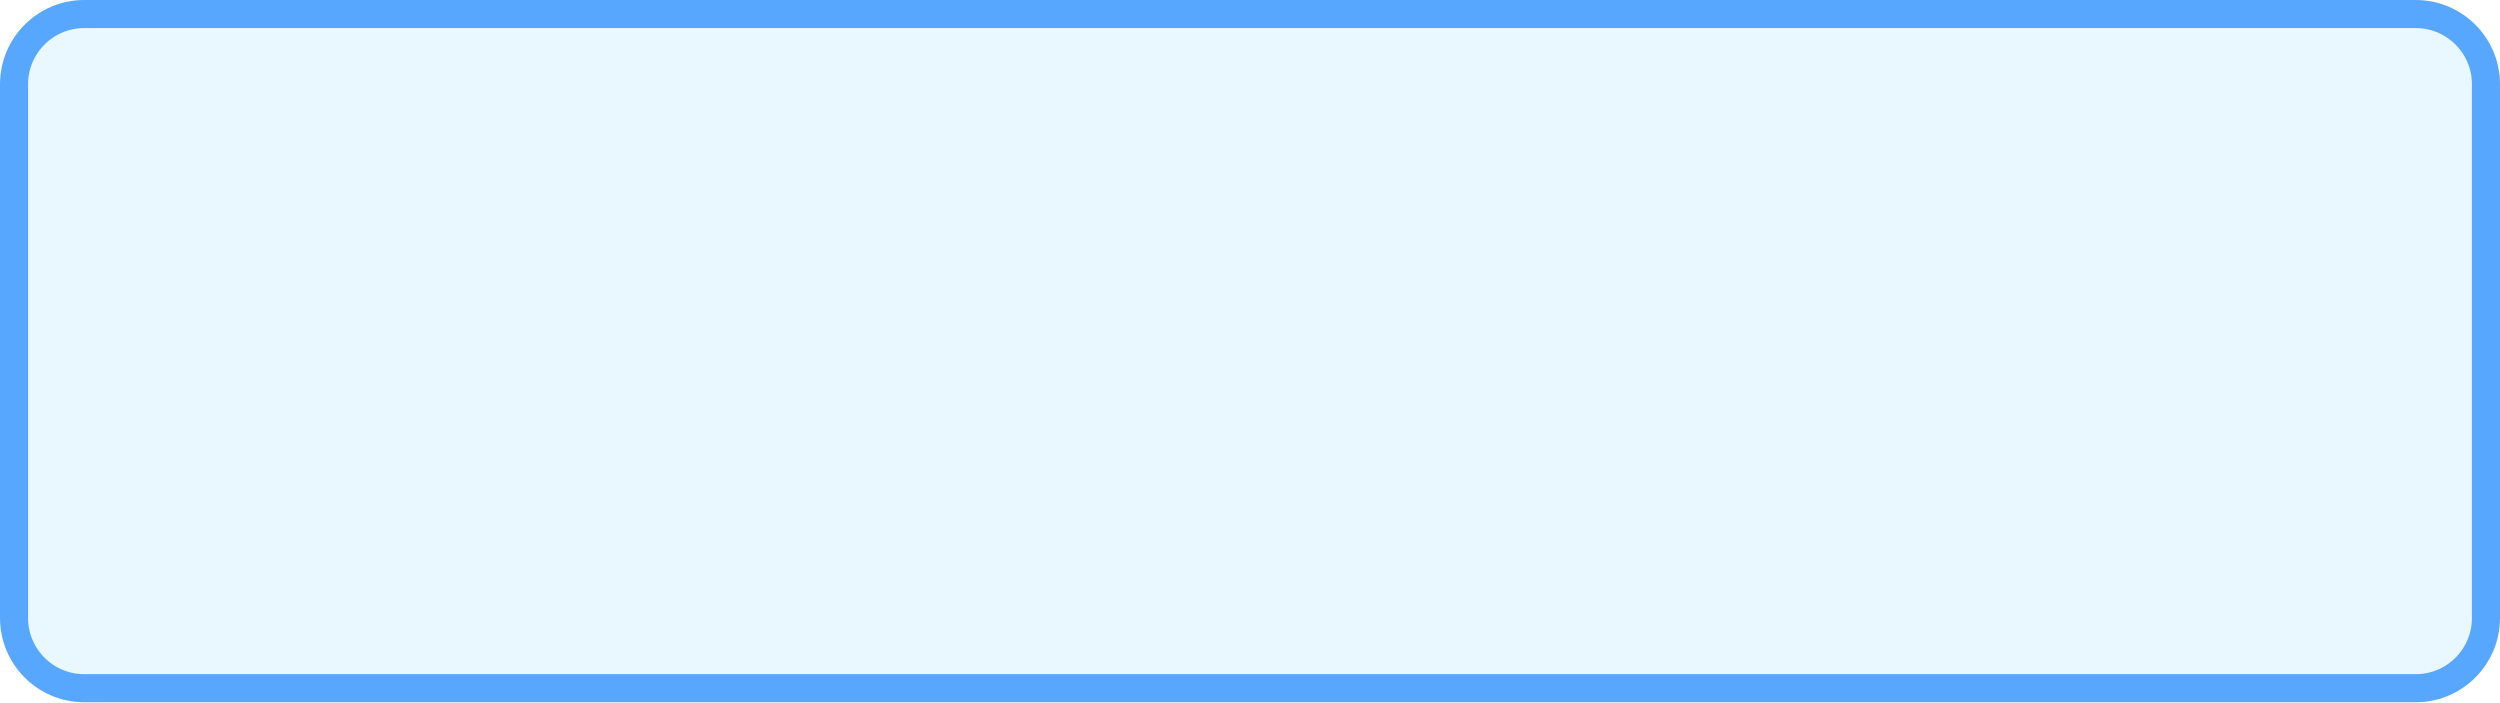
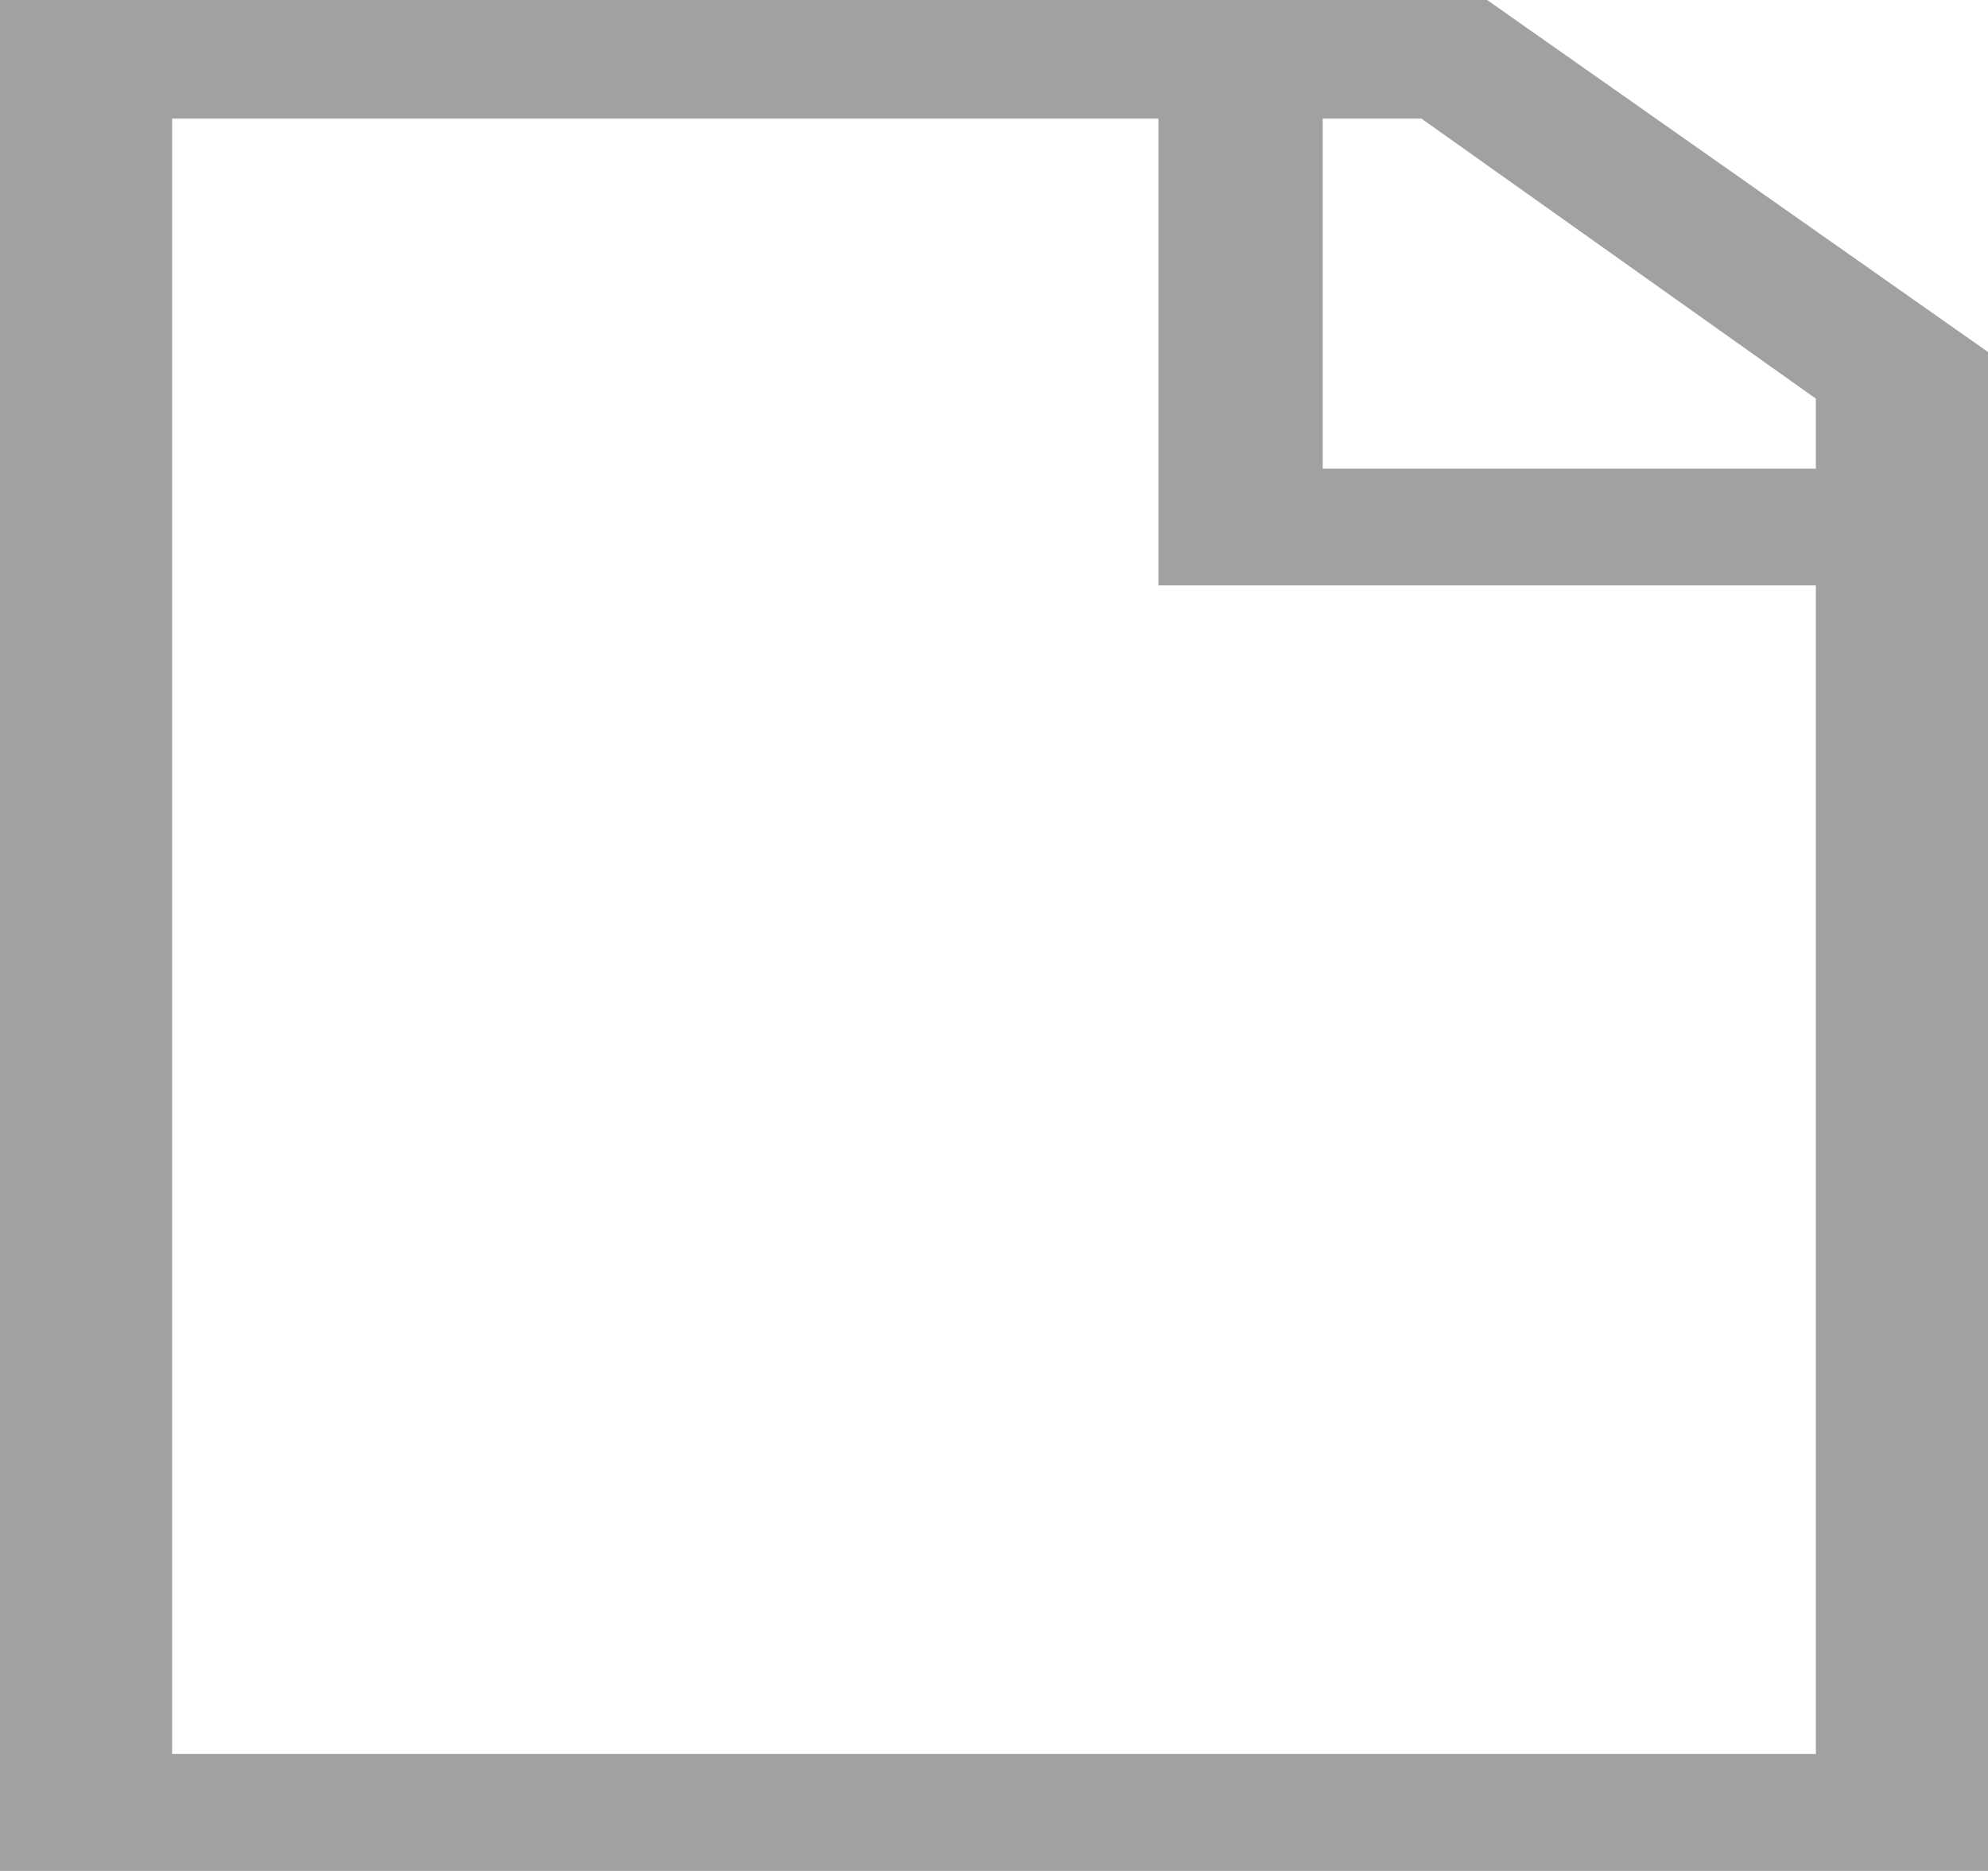
- <svg xmlns="http://www.w3.org/2000/svg" version="1.1" width="89px" height="25px">
-   <g transform="matrix(1 0 0 1 -746 -694 )">
-     <path d="M 747 697  A 2 2 0 0 1 749 695 L 832 695  A 2 2 0 0 1 834 697 L 834 716  A 2 2 0 0 1 832 718 L 749 718  A 2 2 0 0 1 747 716 L 747 697  Z " fill-rule="nonzero" fill="#81d3f8" stroke="none" fill-opacity="0.169" />
-     <path d="M 746.5 697  A 2.5 2.5 0 0 1 749 694.5 L 832 694.5  A 2.5 2.5 0 0 1 834.5 697 L 834.5 716  A 2.5 2.5 0 0 1 832 718.5 L 749 718.5  A 2.5 2.5 0 0 1 746.5 716 L 746.5 697  Z " stroke-width="1" stroke="#0079fe" fill="none" stroke-opacity="0.655" />
+ <svg xmlns="http://www.w3.org/2000/svg" version="1.1" width="17px" height="16px">
+   <g transform="matrix(1 0 0 1 -17 -6 )">
+     <path d="M 17 3.01  L 12.717 0  L 0 0  L 0 16  L 17 16  L 17 3.01  Z M 15.528 14.986  L 15.528 15  L 1.472 15  L 1.472 1.014  L 9.906 1.014  L 9.906 5.006  L 15.528 5.006  L 15.528 14.986  Z M 11.311 4.008  L 11.311 1.014  L 12.155 1.014  L 15.528 3.409  L 15.528 4.008  L 11.311 4.008  Z " fill-rule="nonzero" fill="#a1a1a1" stroke="none" transform="matrix(1 0 0 1 17 6 )" />
  </g>
</svg>
